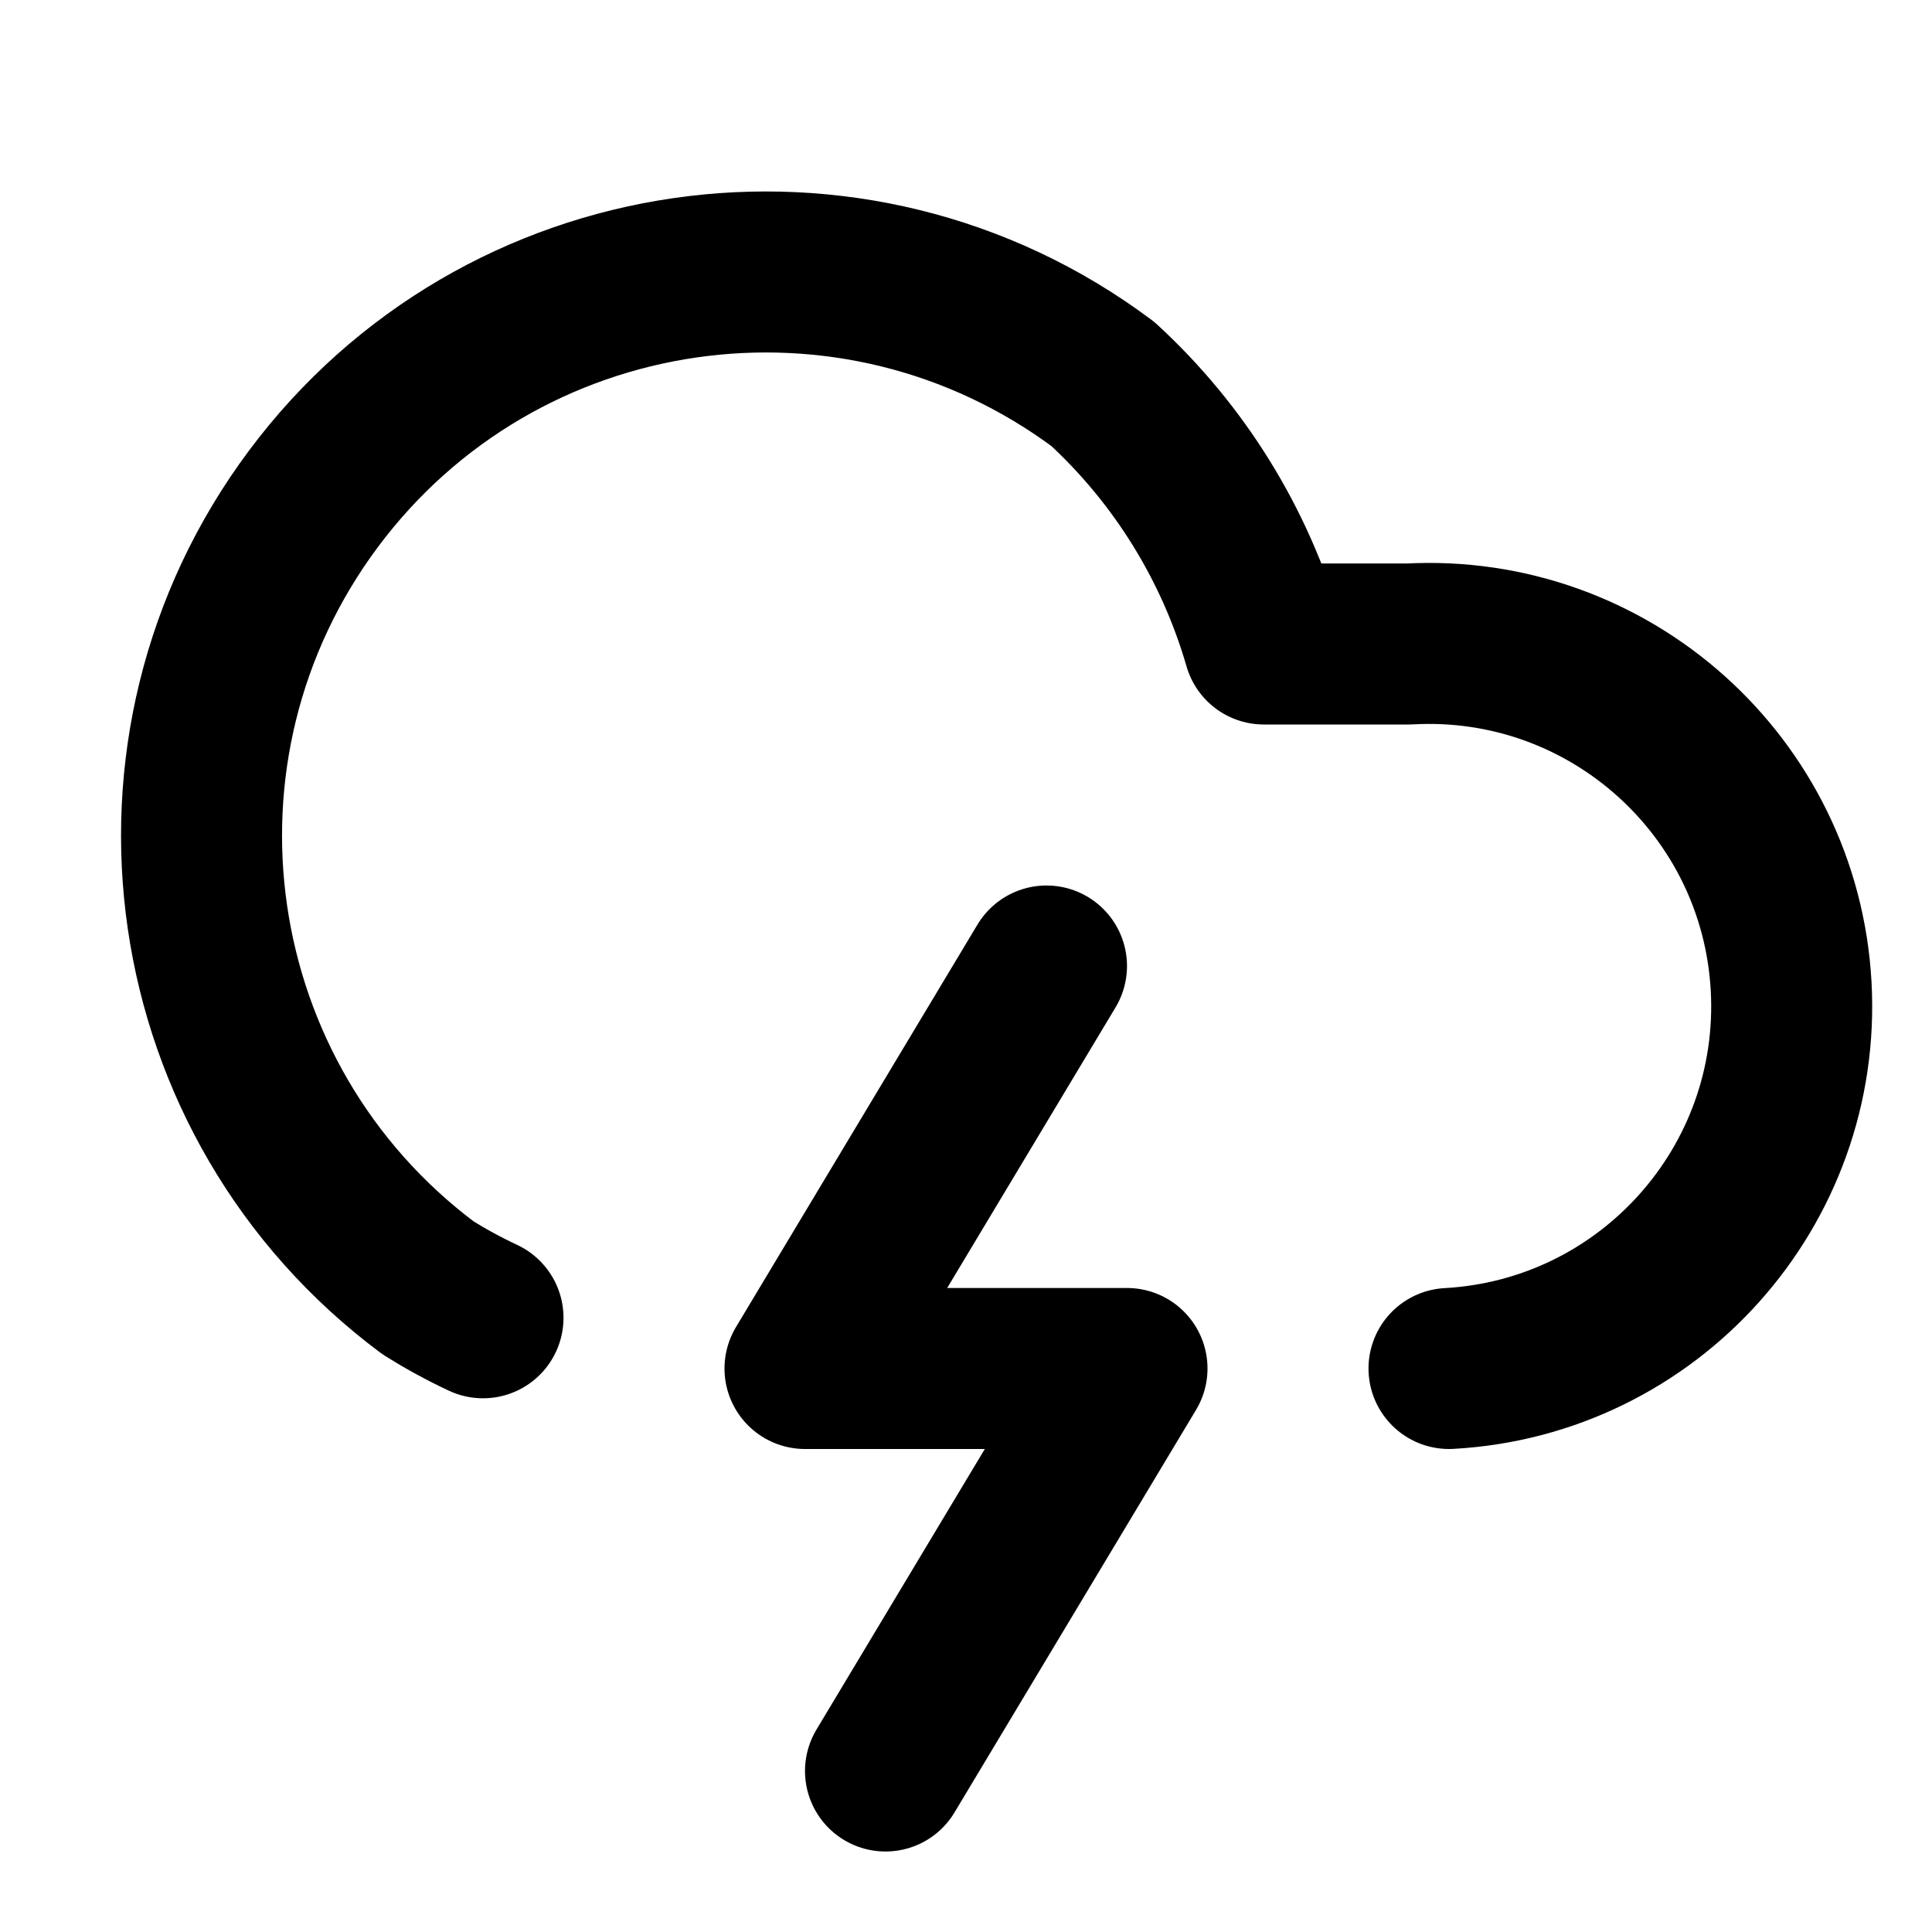
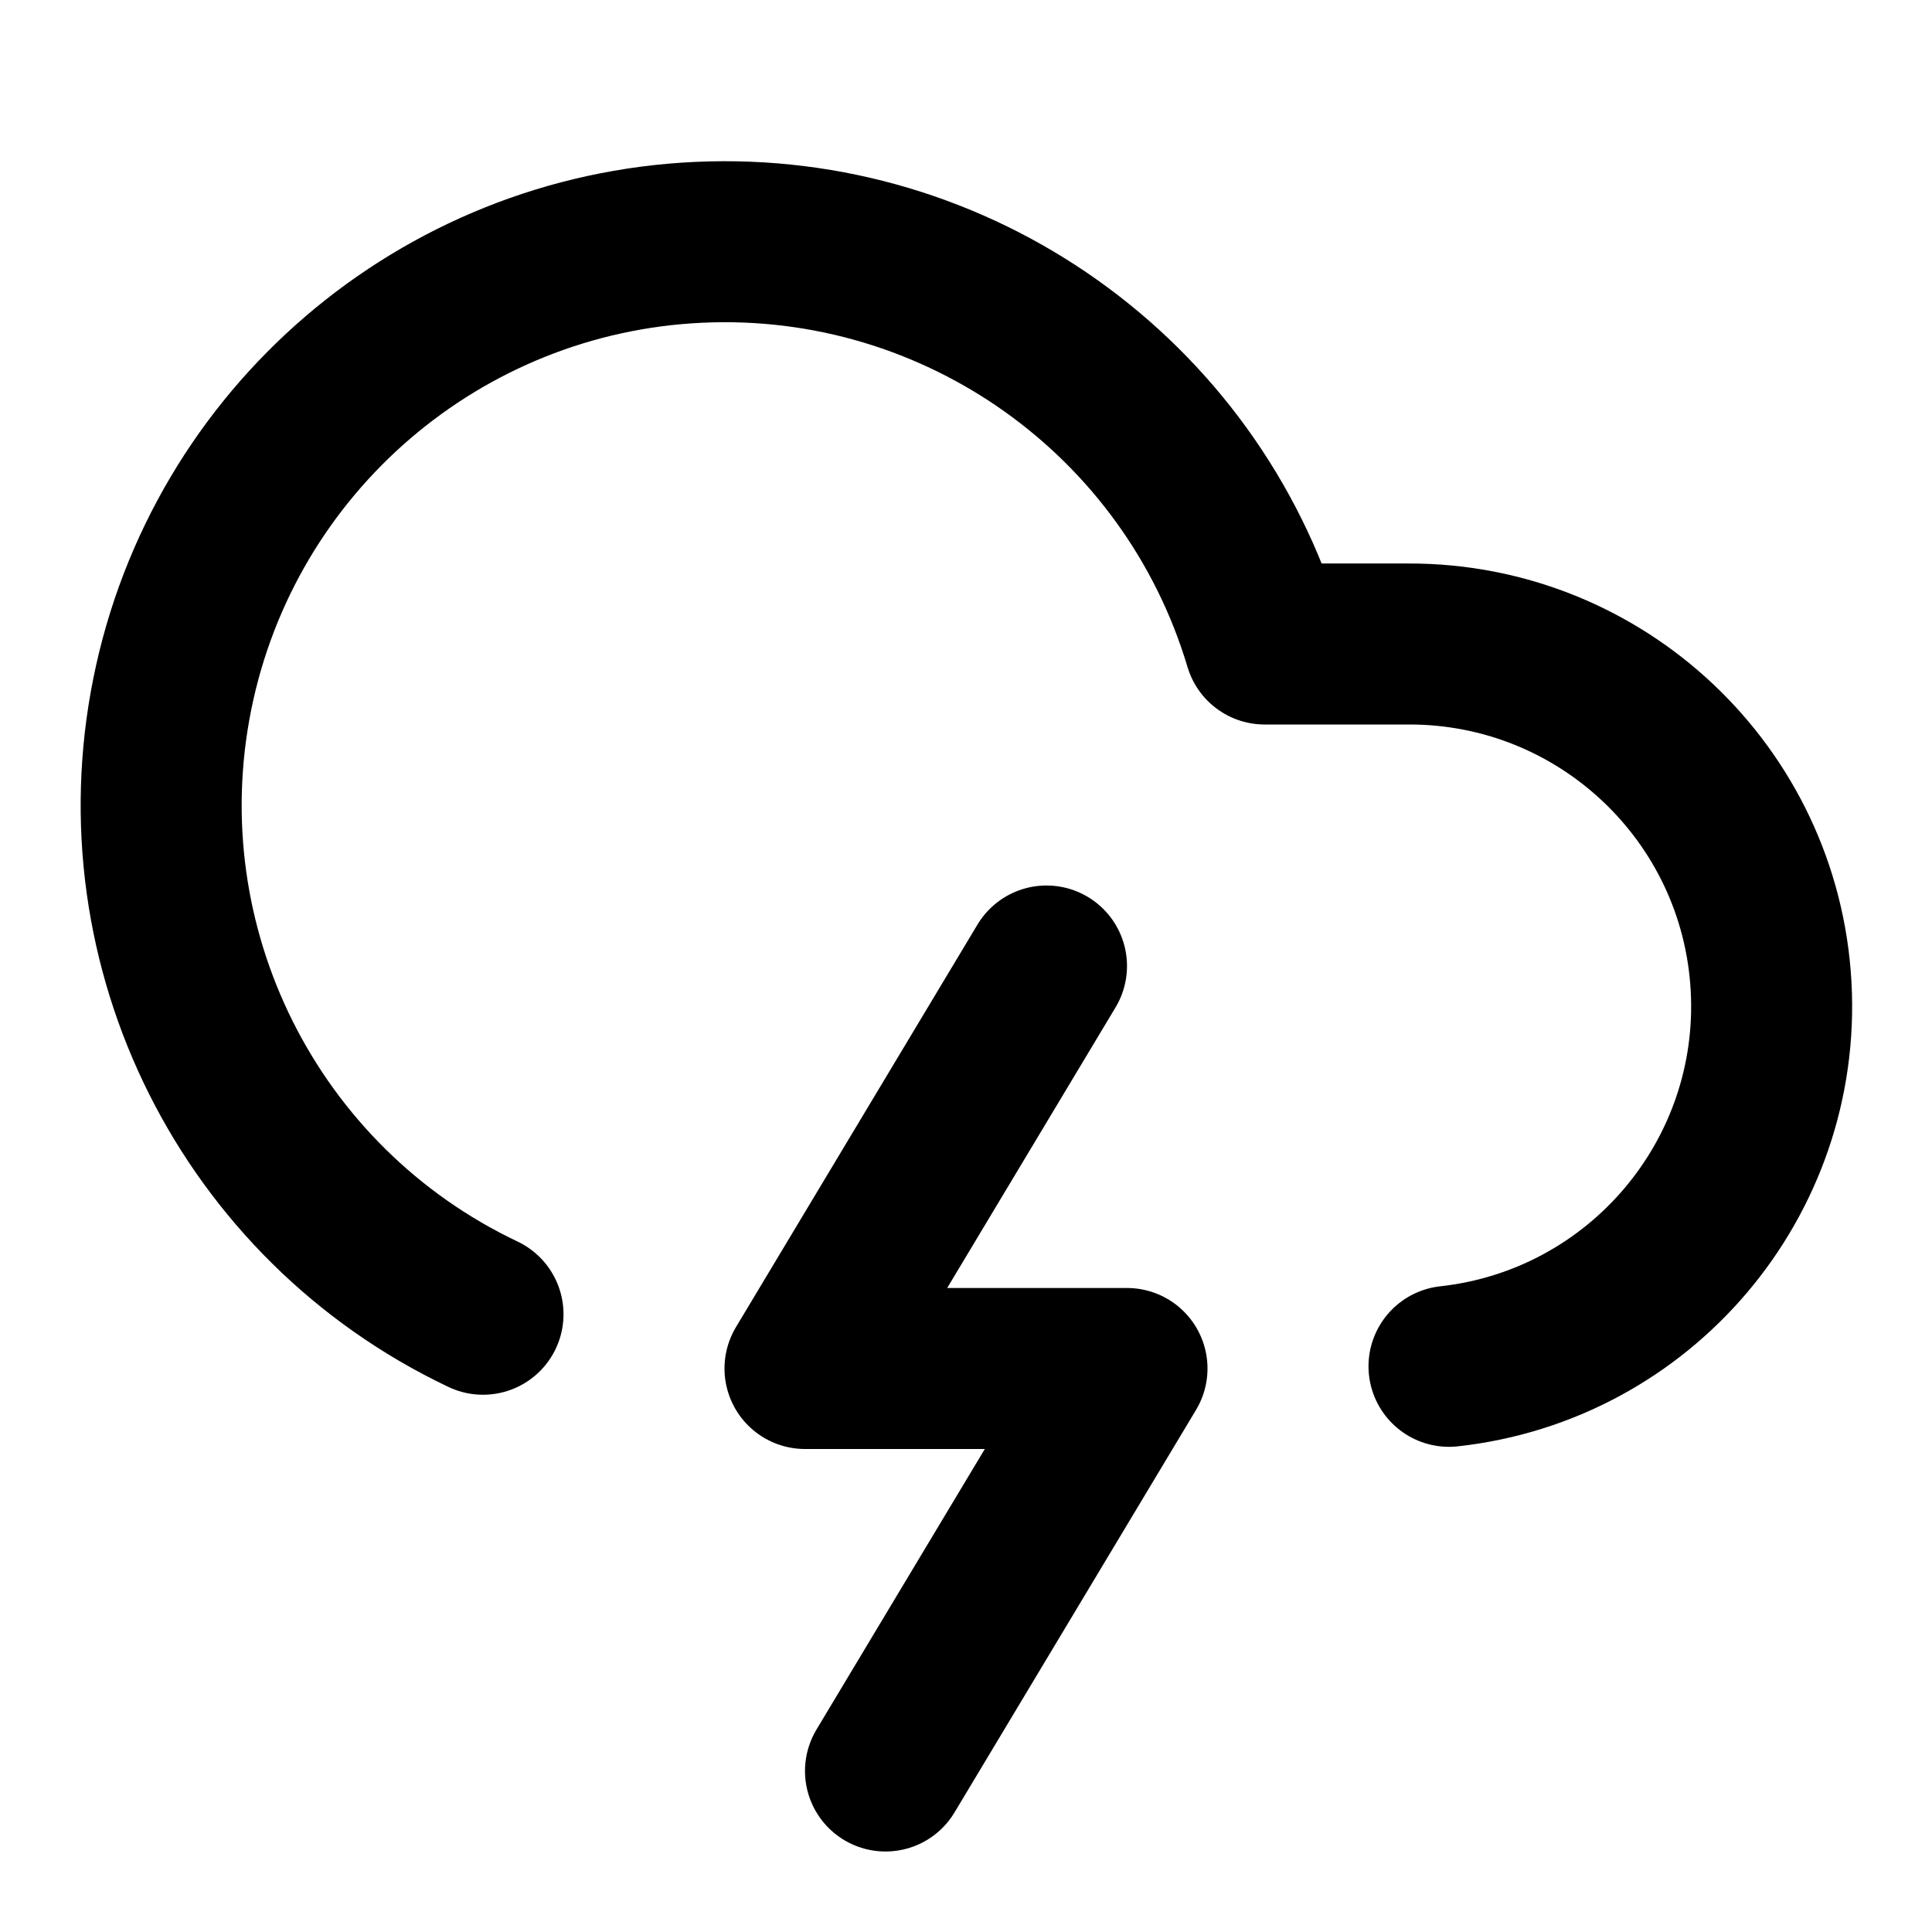
<svg xmlns="http://www.w3.org/2000/svg" width="24" height="24" viewBox="0 0 24 24" fill="none" stroke="currentColor" stroke-width="2" stroke-linecap="round" stroke-linejoin="round">
+   <path d="M6 16.326A7 7 0 1 1 15.71 8h1.79a4.5 4.5 0 0 1 .5 8.973" />
  <path d="m13 12-3 5h4l-3 5" />
-   <path d="M18 17a4.5 4.5 0 0 0-.5-9h-1.8a7.05 7.05 0 0 0-2-3.23A7 7 0 1 0 5.32 16a6.42 6.42 0 0 0 .68.37" />
</svg>
